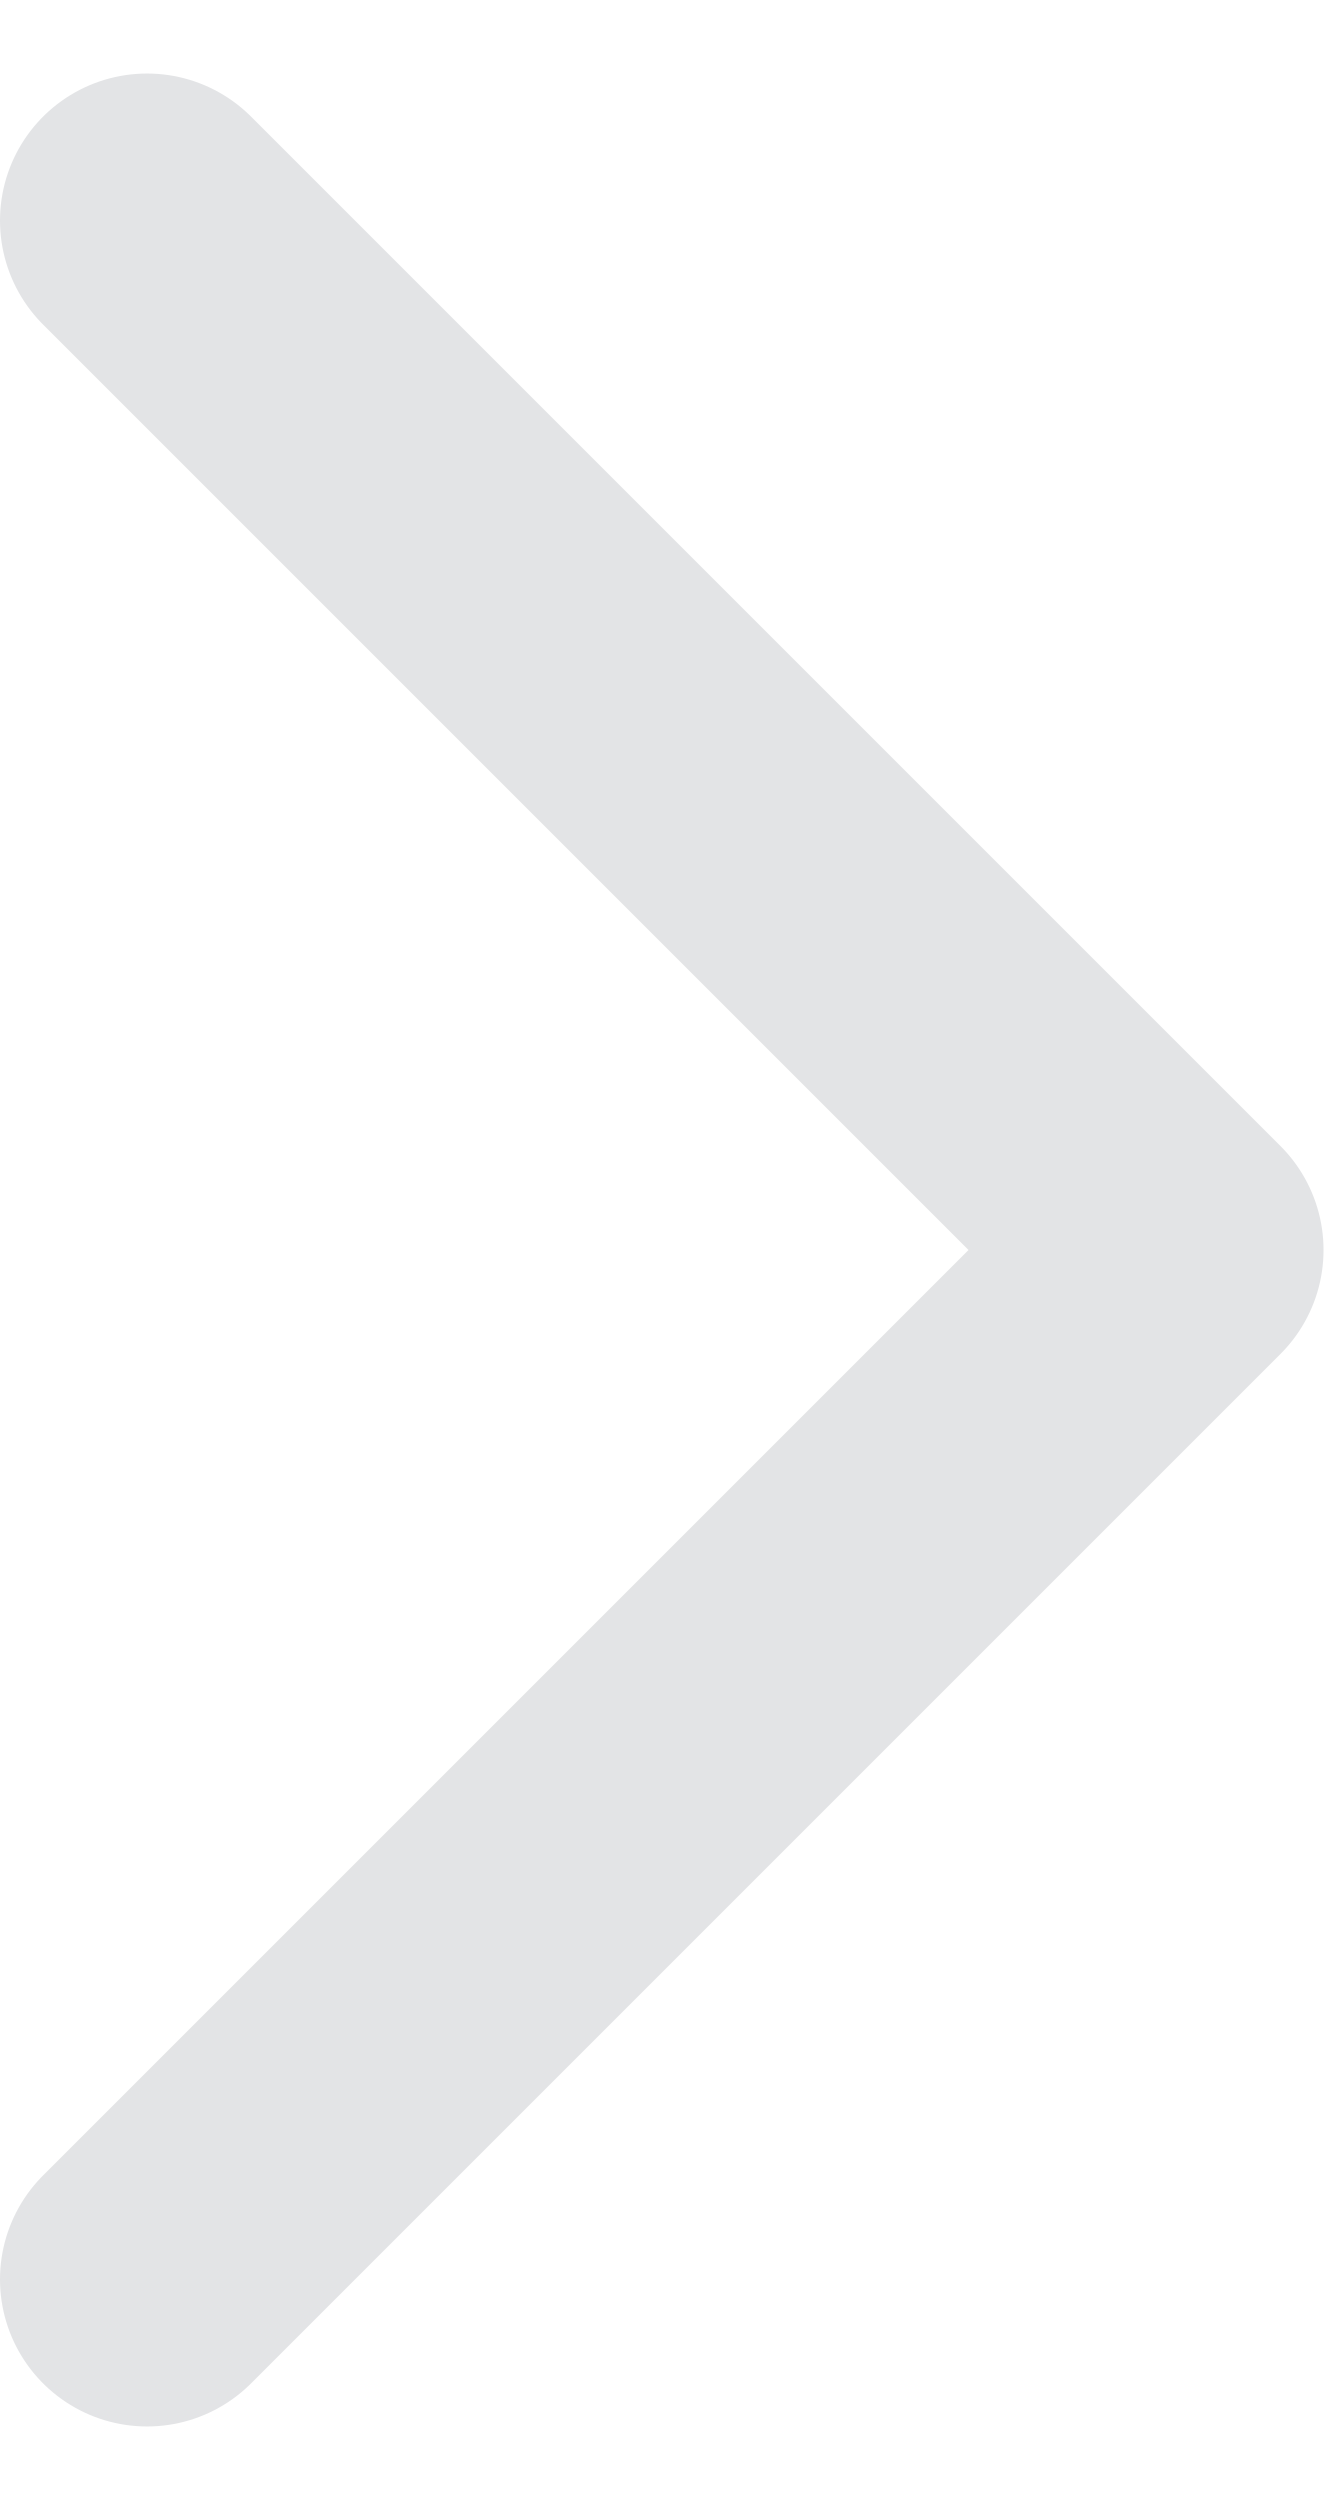
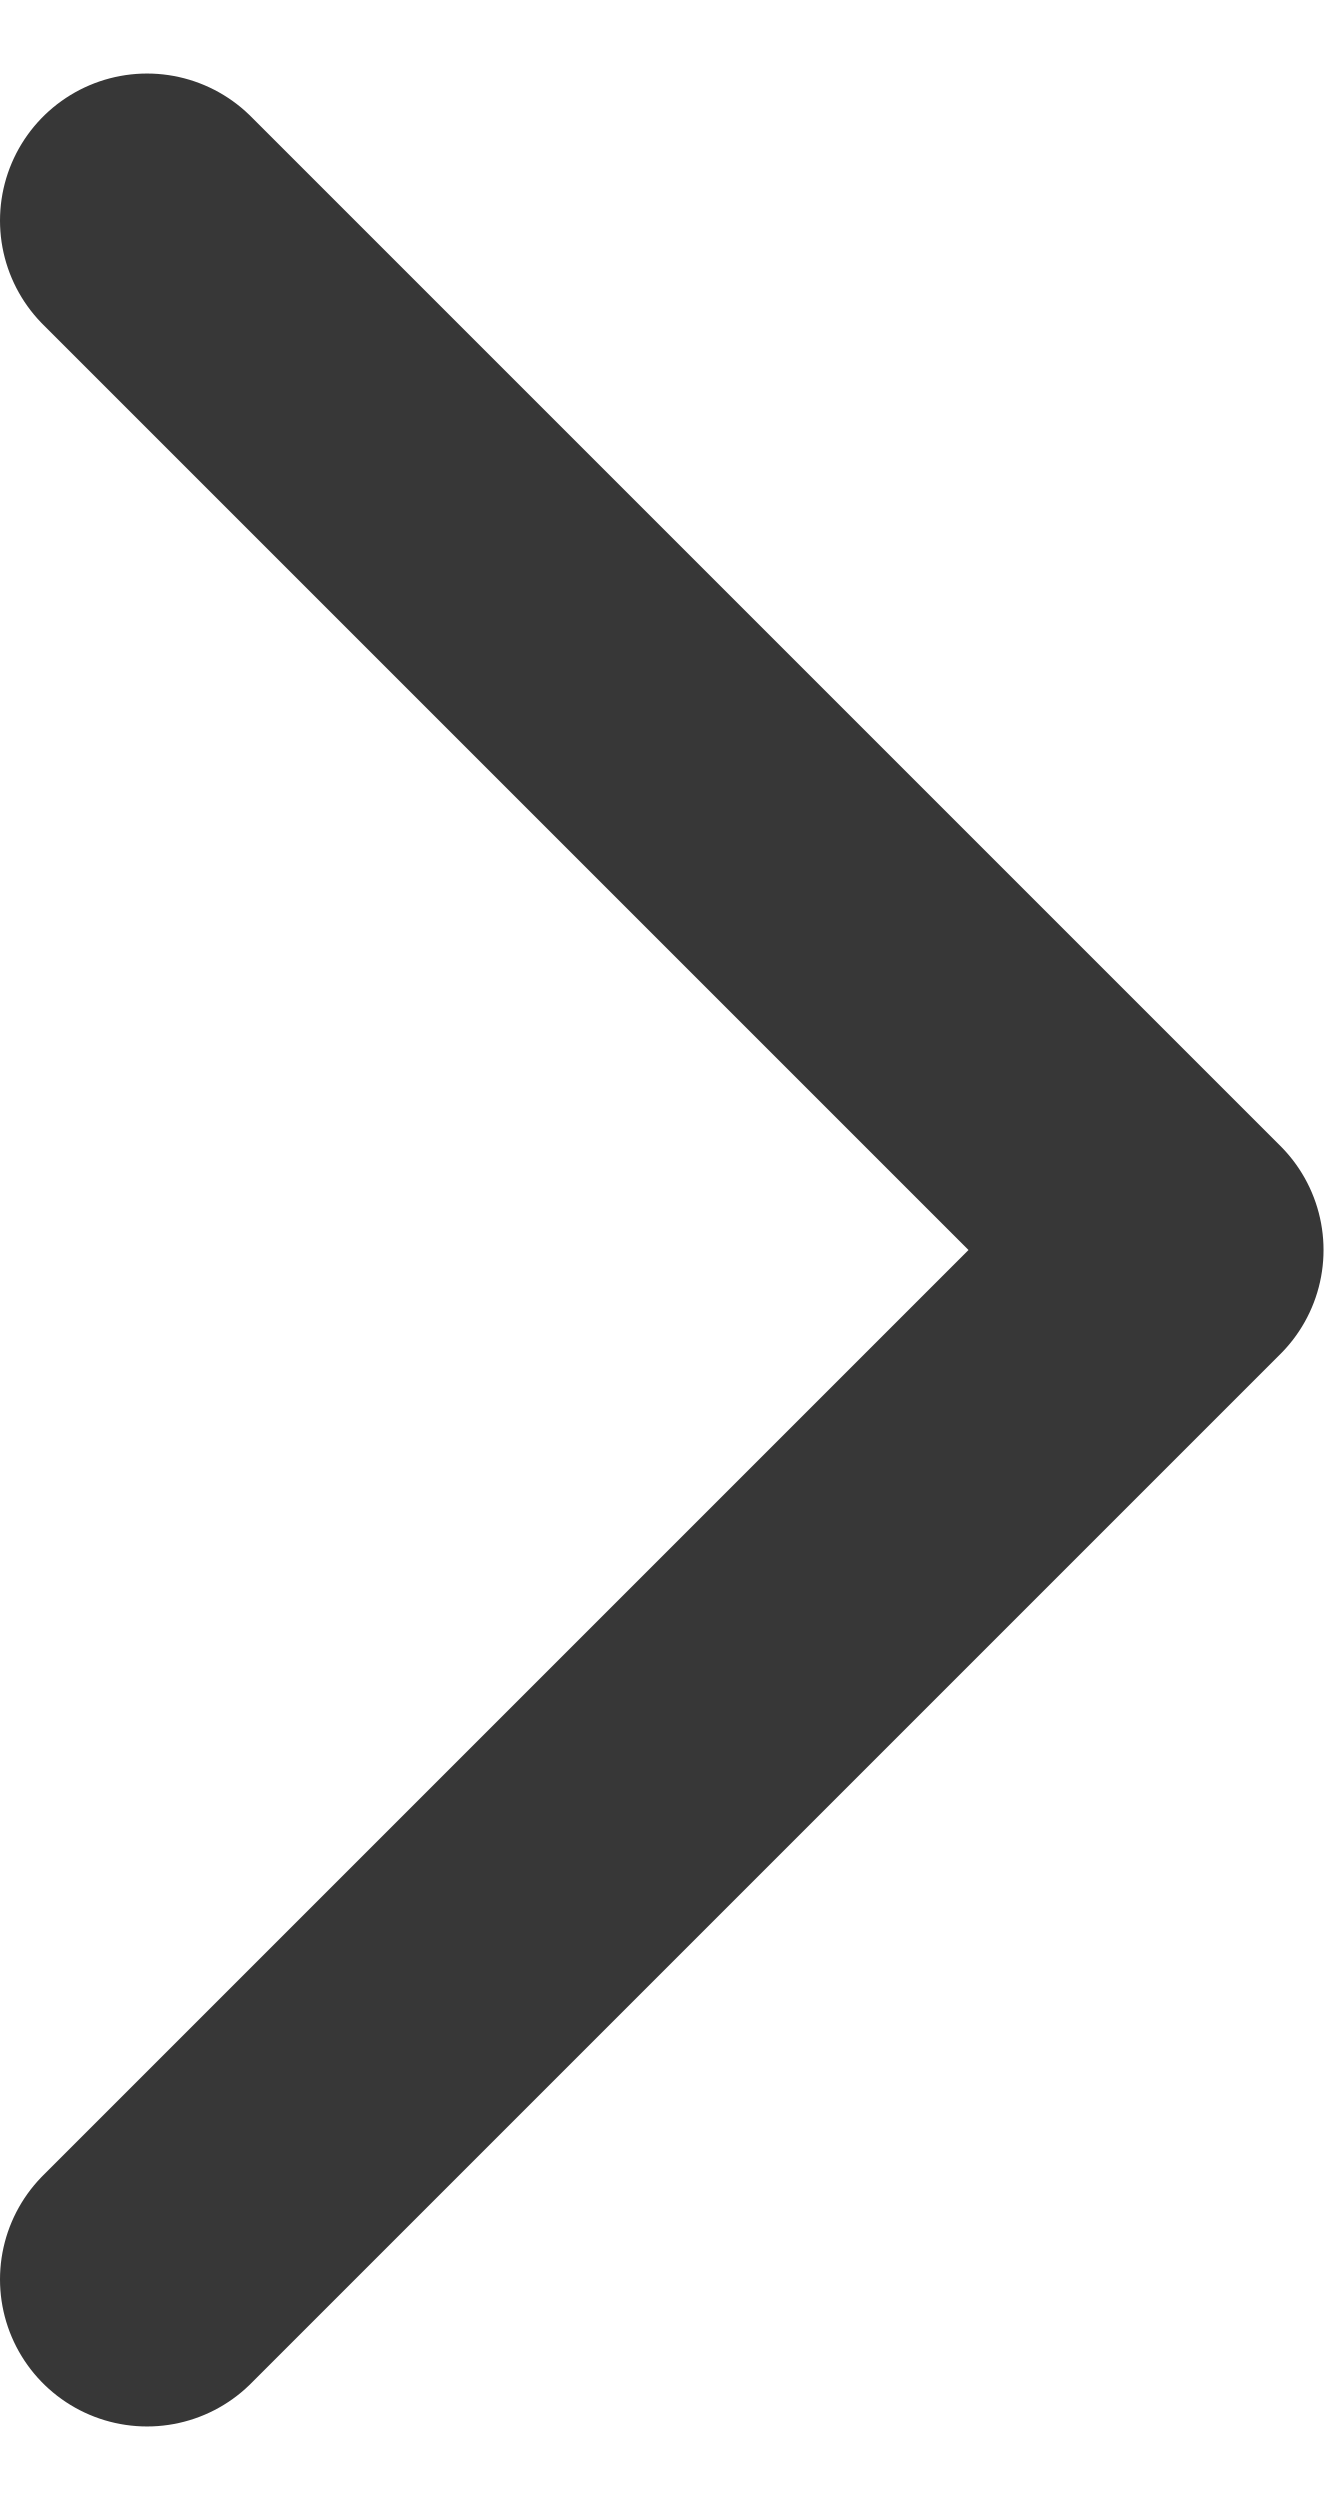
<svg xmlns="http://www.w3.org/2000/svg" width="9" height="17" viewBox="0 0 9 17" fill="none">
-   <path d="M1 1.5L8 8.5L1 15.5" stroke="#E3E4E6" stroke-width="2" stroke-linecap="round" stroke-linejoin="round" />
+   <path d="M1 1.5L8 8.5L1 15.5" stroke="#373737" stroke-width="2" stroke-linecap="round" stroke-linejoin="round" />
</svg>
